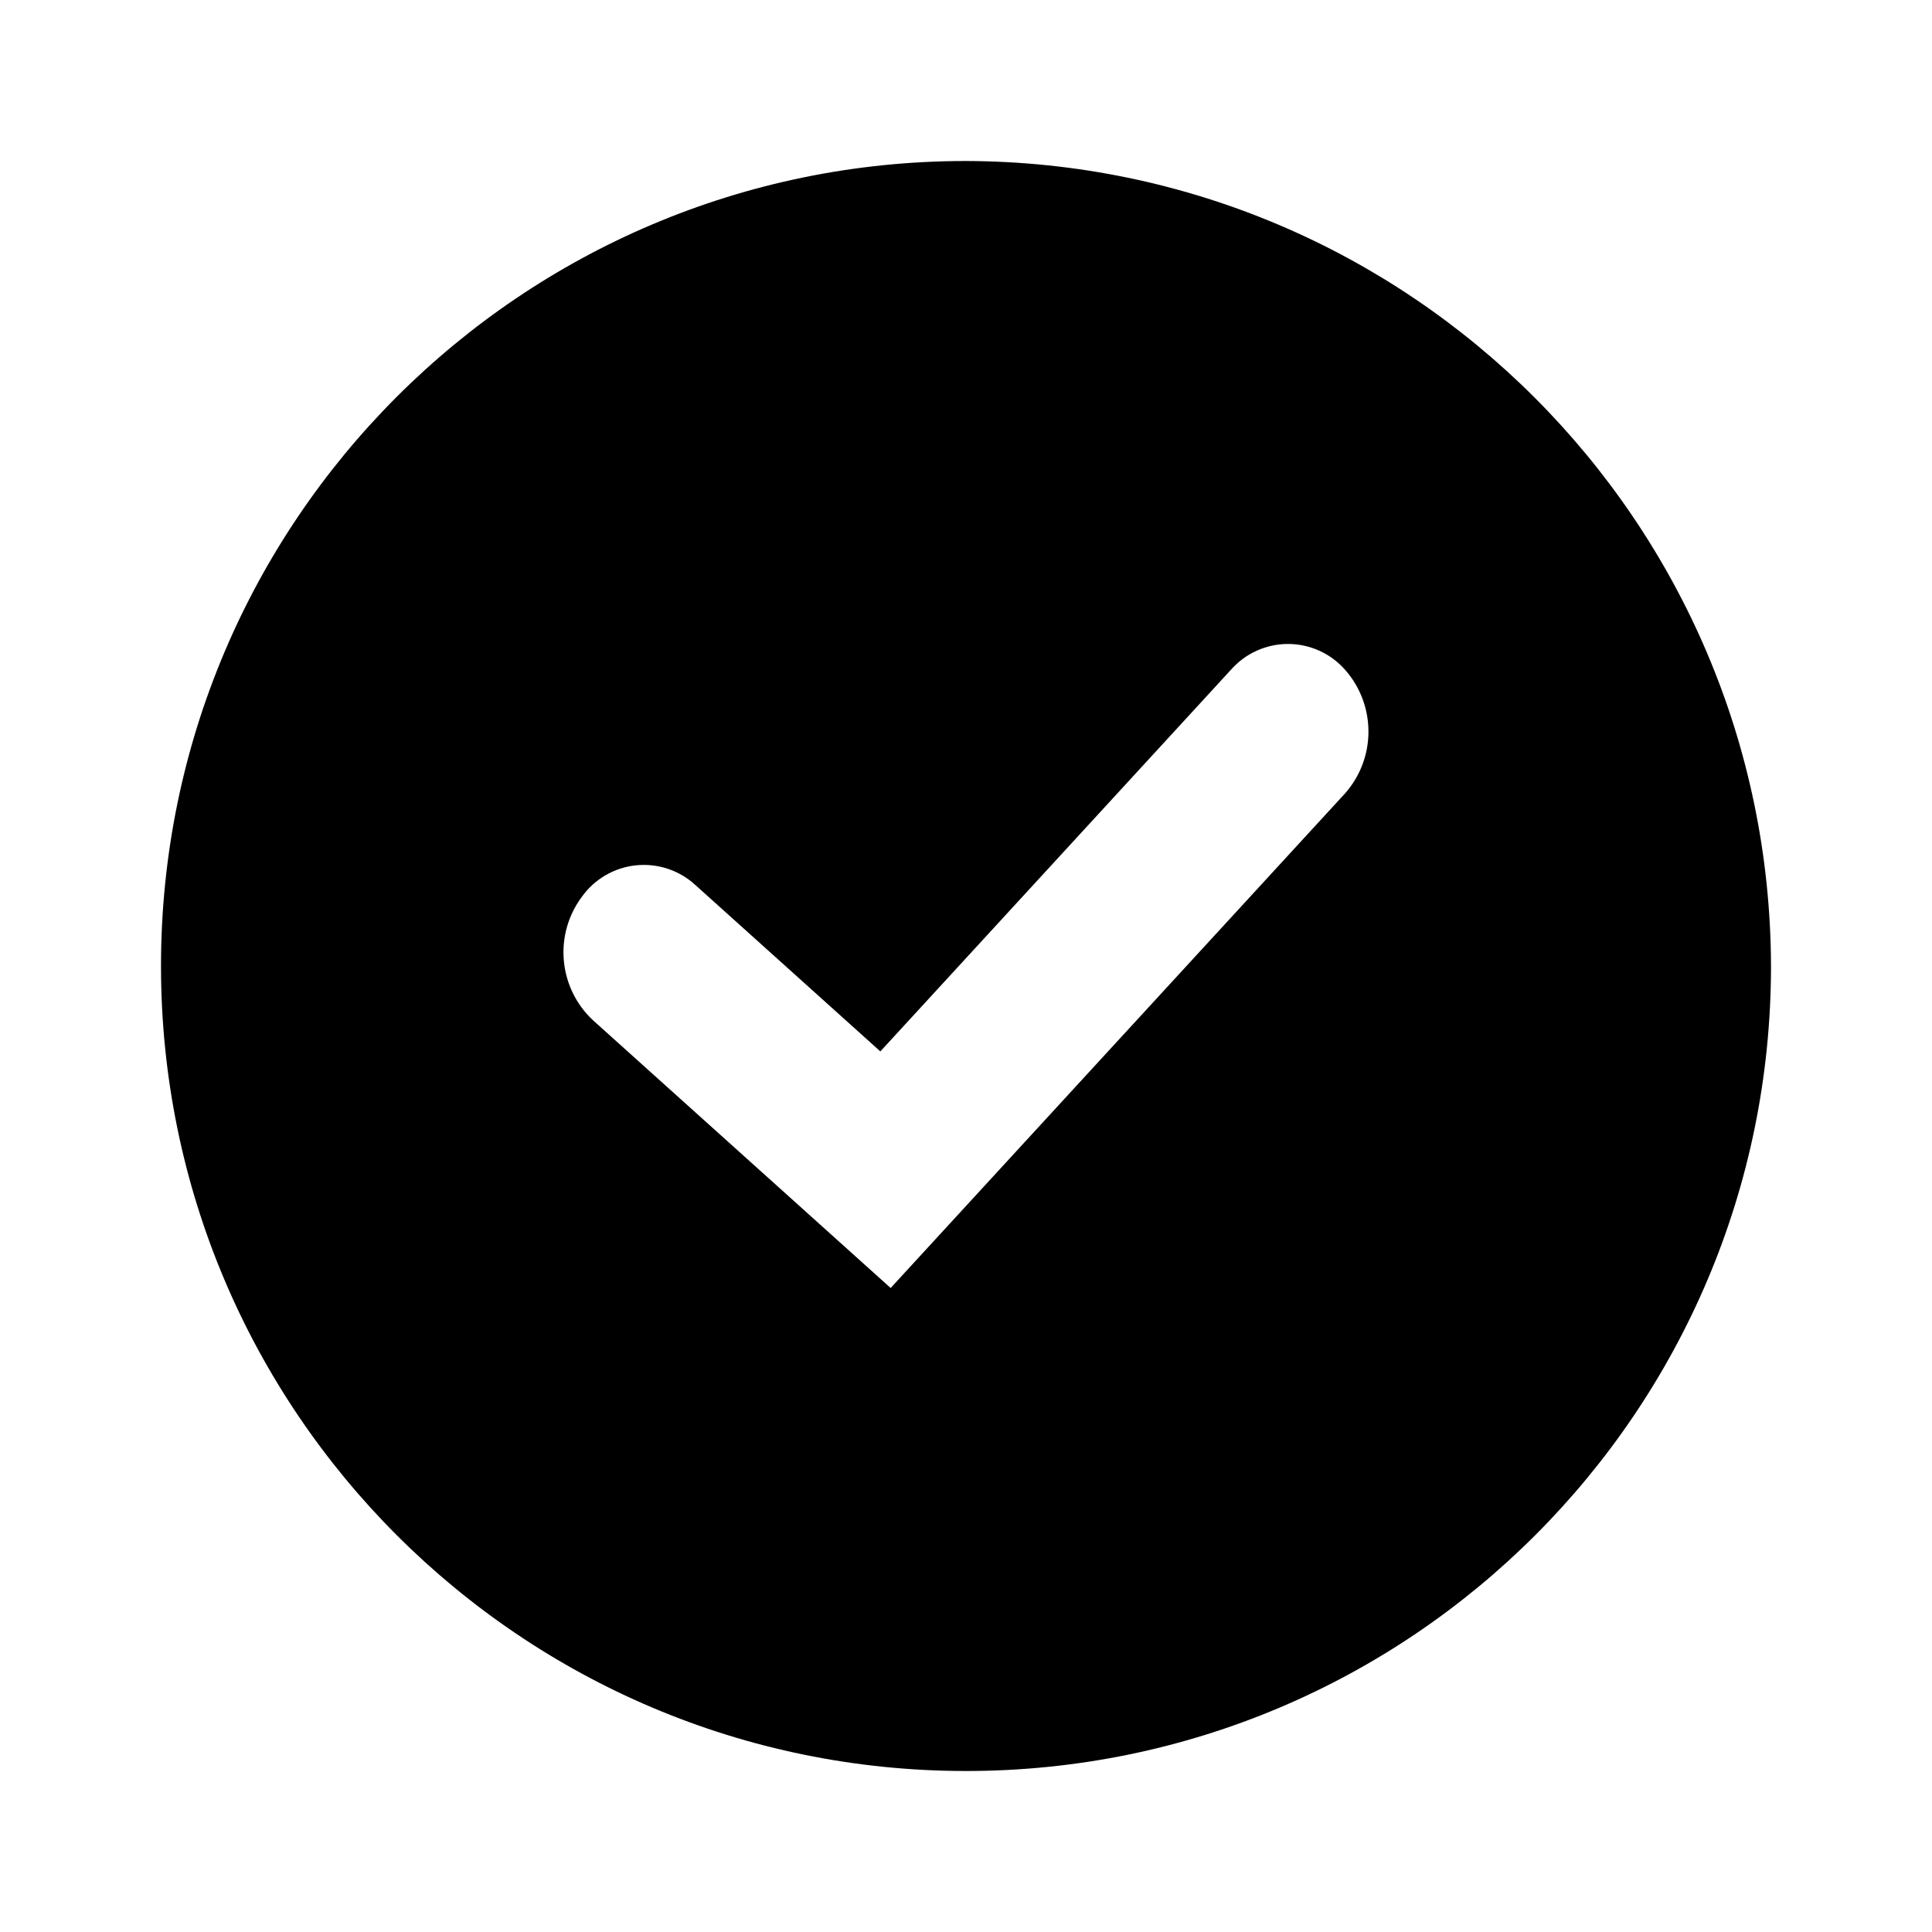
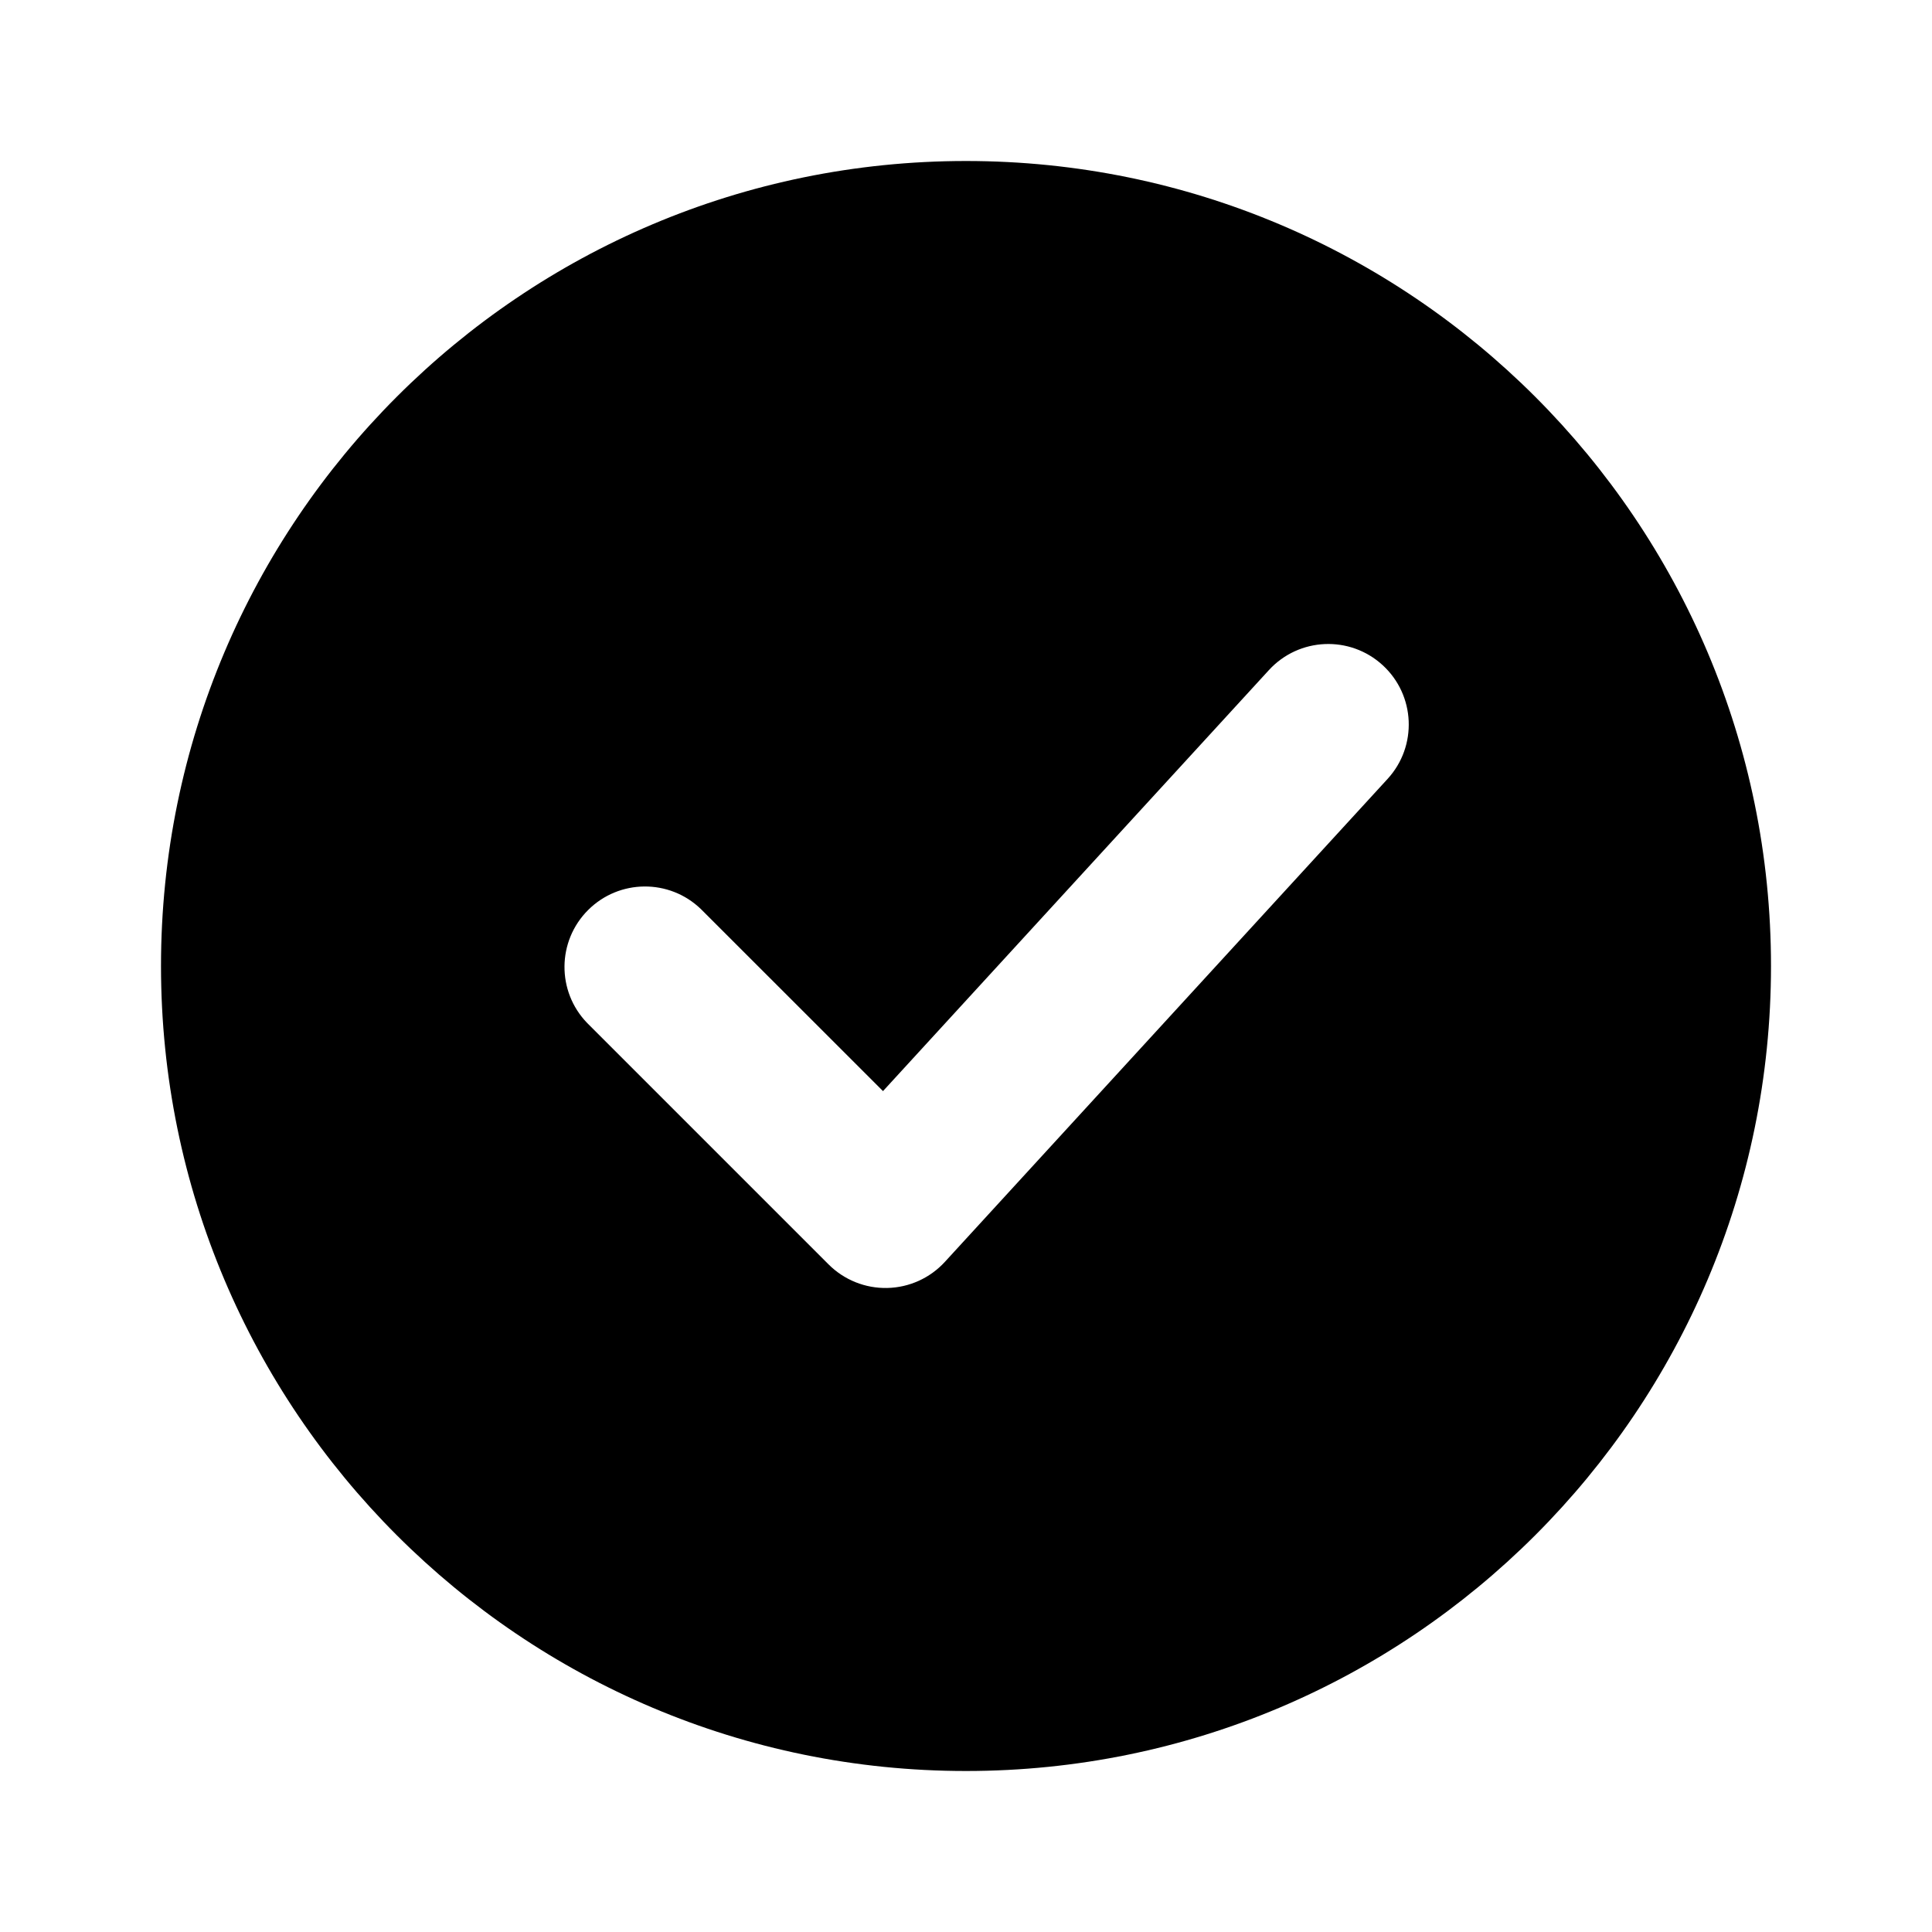
<svg xmlns="http://www.w3.org/2000/svg" viewBox="0 0 24 24">
-   <path d="M12 2a10 10 0 1 0 10 10A10.03 10.03 0 0 0 12 2zm4.707 7.858L11.064 16l-3.701-3.329a1.155 1.155 0 0 1-.134-1.532.946.946 0 0 1 1.408-.146l2.299 2.068 4.357-4.743a.944.944 0 0 1 1.414 0 1.16 1.16 0 0 1 0 1.54z" />
+   <path d="M12 22C6.477 22 2 17.523 2 12S6.477 2 12 2s10 4.477 10 10-4.477 10-10 10zm5.237-12.324a1 1 0 0 0-1.474-1.352l-4.794 5.23-2.262-2.261a1 1 0 0 0-1.414 1.414l3 3a1 1 0 0 0 1.444-.031l5.5-6z" />
</svg>
